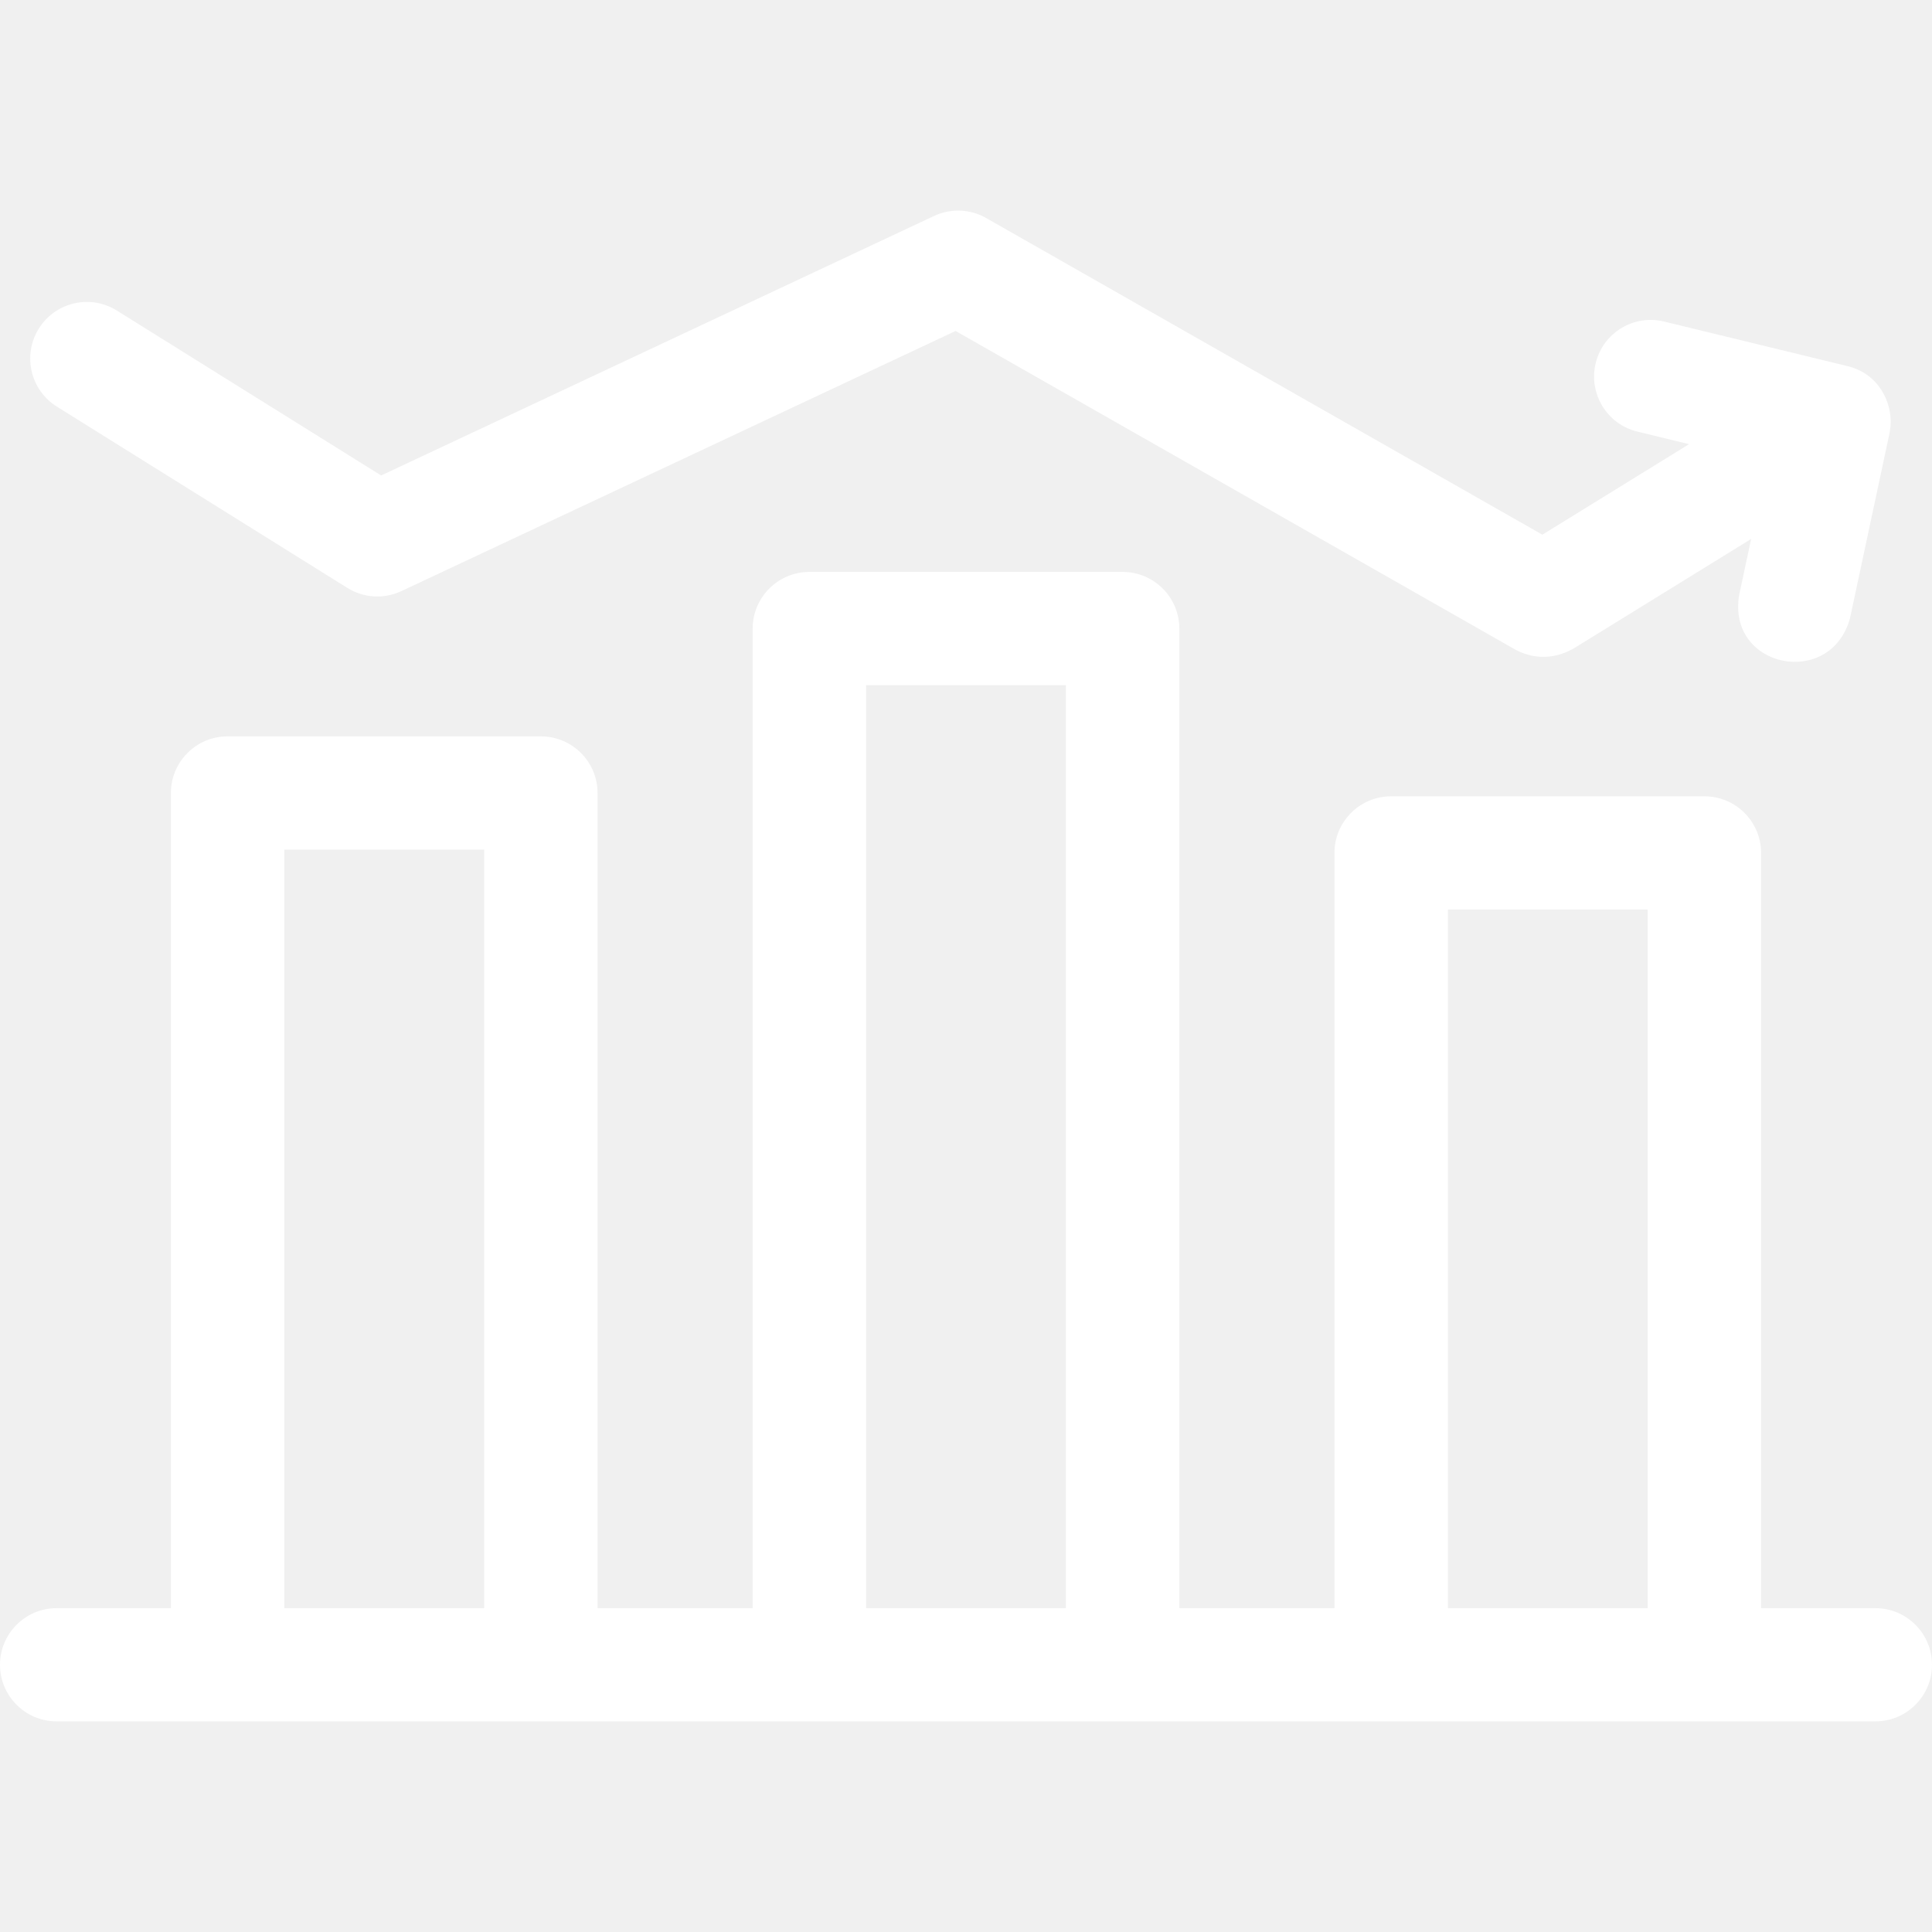
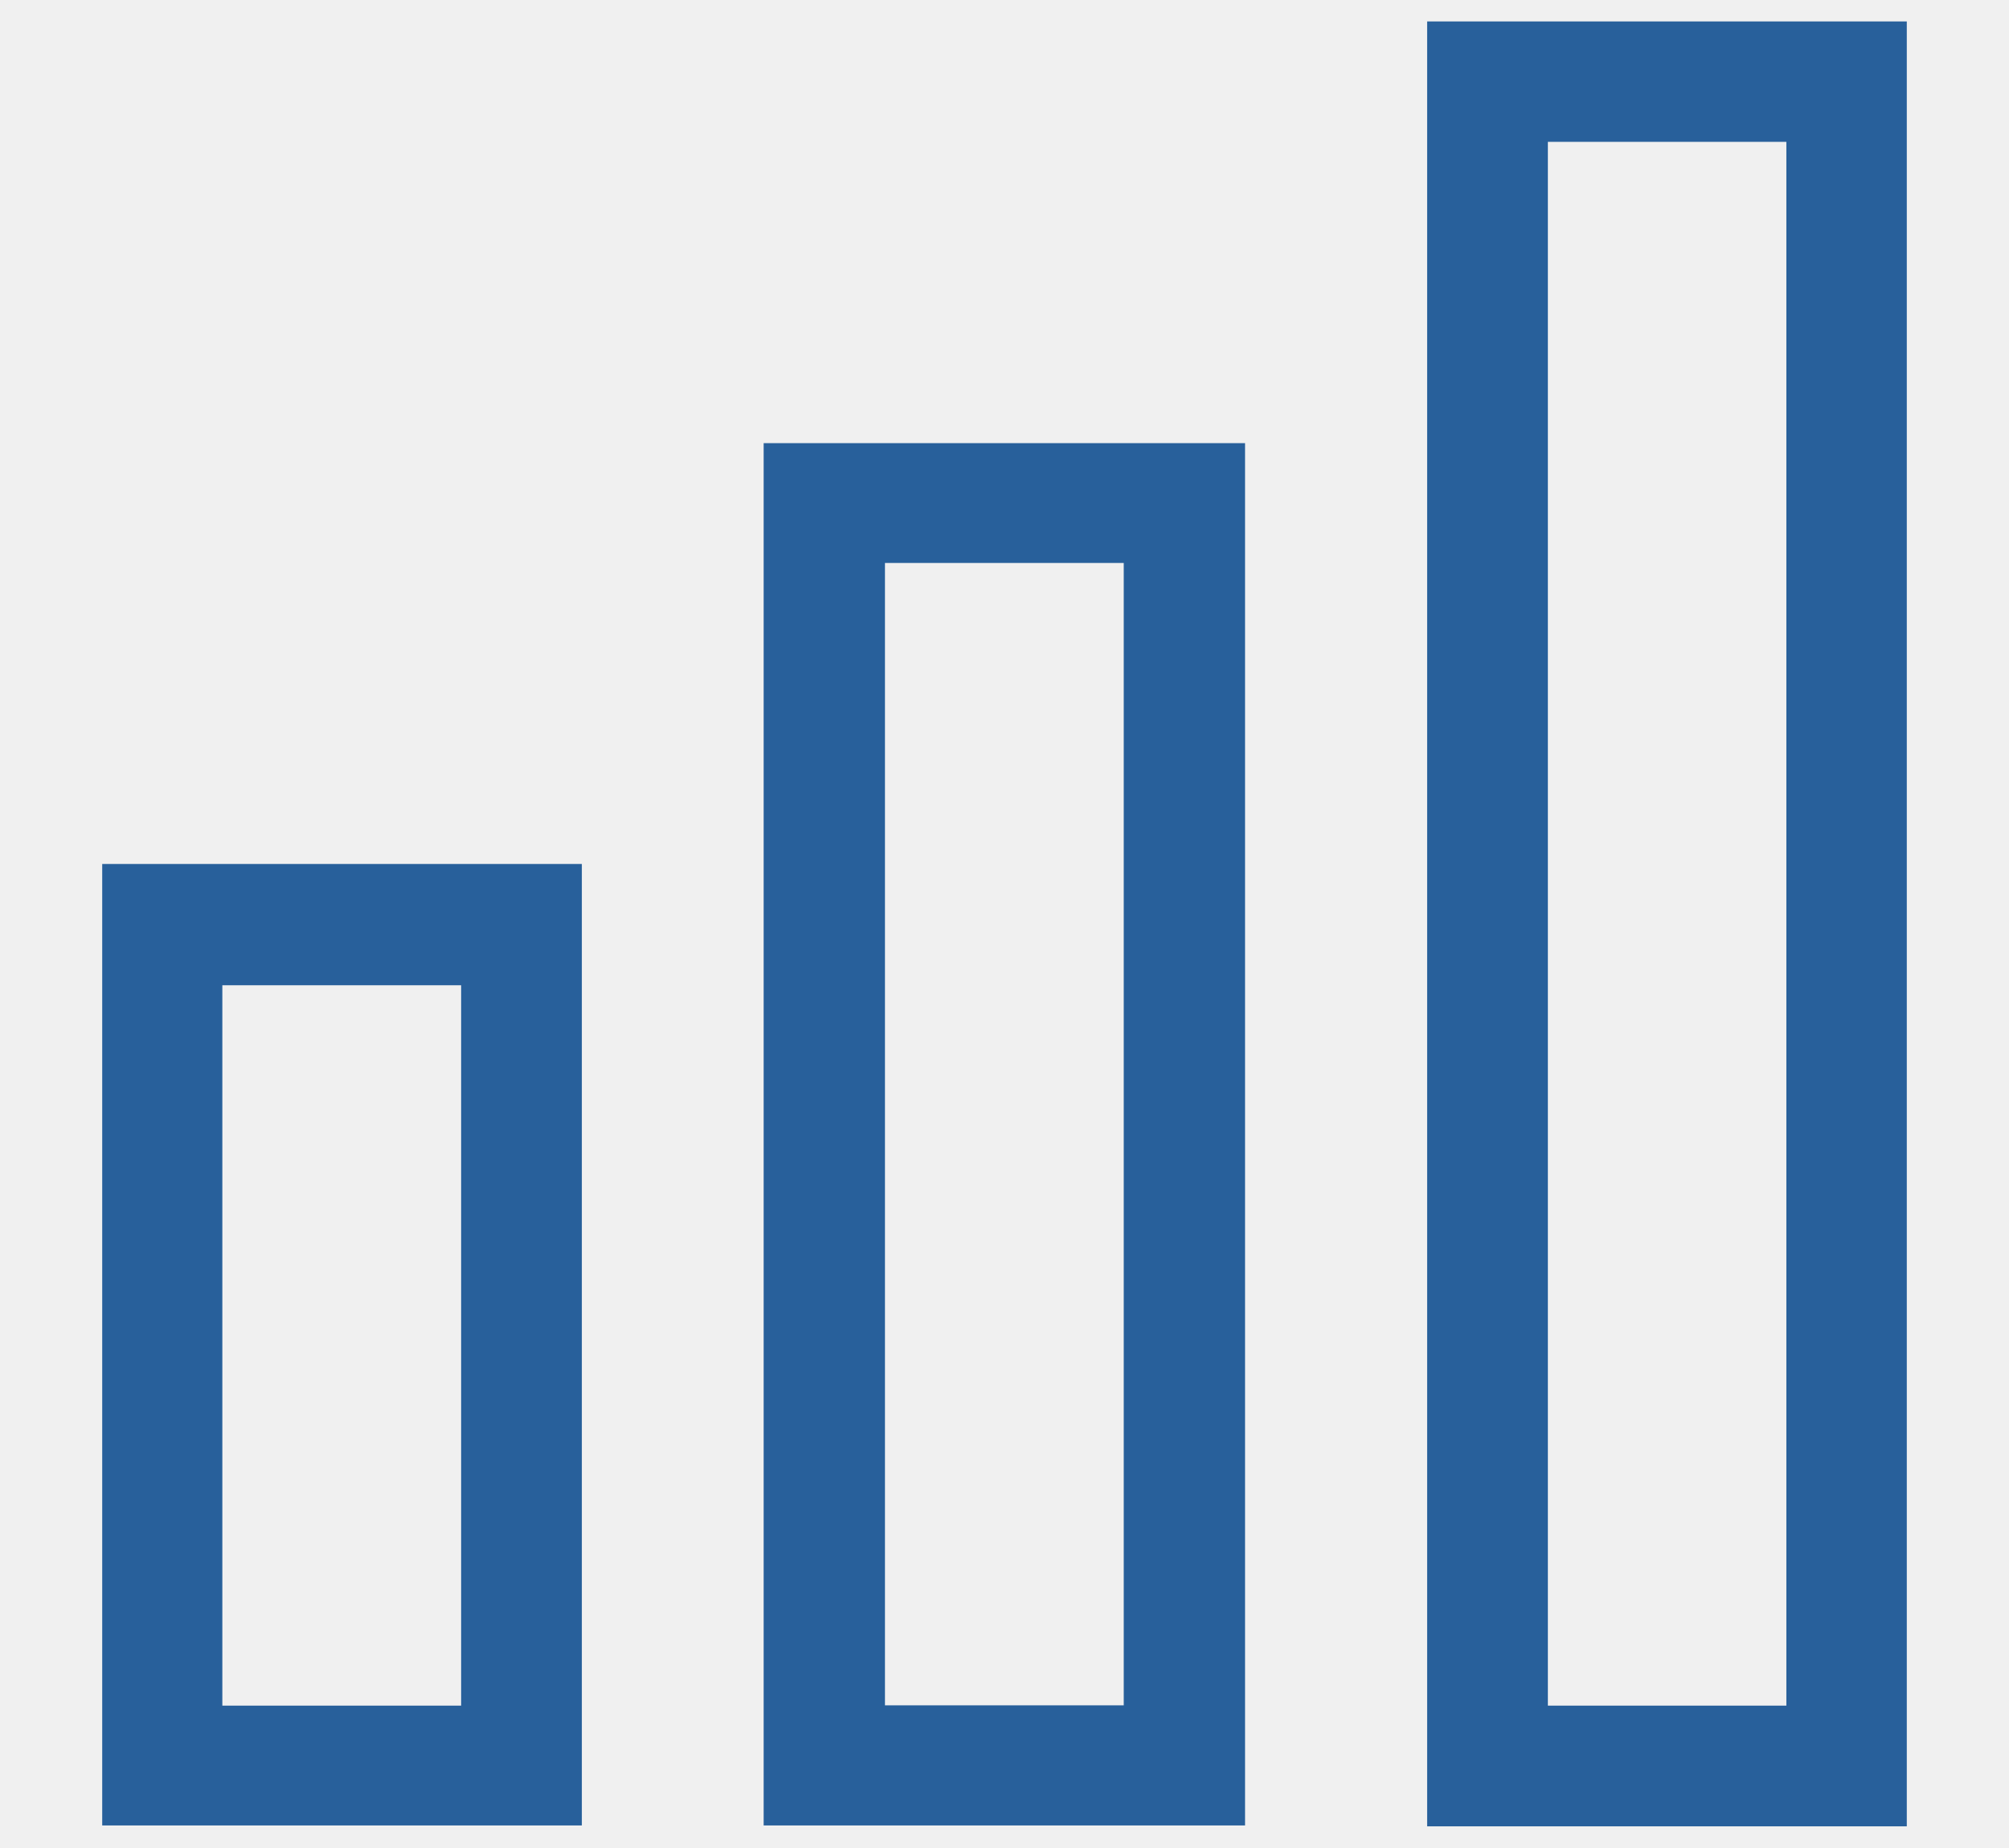
- <svg xmlns="http://www.w3.org/2000/svg" version="1.1" width="512" height="512" x="0" y="0" viewBox="0 0 511.746 511.746" style="enable-background:new 0 0 512 512" xml:space="preserve">
-   <g>
-     <g>
-       <g>
-         <path d="m496.721 425.962h-30.245v-200.04c0-8.284-6.727-15-15.025-15h-82.959c-8.298 0-15.025 6.716-15.025 15v200.04h-41.089v-259.469c0-8.284-6.727-15-15.025-15h-82.959c-8.298 0-15.025 6.716-15.025 15v259.469h-41.089v-215.914c0-8.284-6.727-15-15.025-15h-82.96c-8.298 0-15.025 6.716-15.025 15v215.914h-30.245c-8.298 0-15.025 6.716-15.025 15s6.727 15 15.025 15h481.696c8.298 0 15.025-6.716 15.025-15s-6.727-15-15.025-15zm-421.401 0v-200.914h52.91v200.914zm154.098 0v-244.469h52.91v244.469zm154.099 0v-185.04h52.91v185.04z" fill="#ffffff" data-original="#000000" style="" />
-       </g>
-       <path d="m500.766 112.862c.498-6.269-3.156-13.967-11.523-15.914l-48.465-11.78c-8.053-1.963-16.162 2.982-18.118 11.032-1.957 8.05 2.982 16.162 11.032 18.118l13.708 3.332-38.858 23.979-147.336-83.88c-4.236-2.413-9.384-2.616-13.794-.543l-146.454 68.742-70.011-43.693c-7.027-4.389-16.28-2.245-20.667 4.783-4.386 7.027-2.244 16.28 4.784 20.667l76.936 48.015c4.317 2.695 9.707 3.017 14.315.854l146.805-68.908 148.31 84.435c3.859 2.024 9.238 3.073 15.299-.271l47.105-29.069-3.137 14.692c-3.452 19.543 24.213 25.093 29.338 6.266l10.398-48.694c.118-.682.162-.586.333-2.163z" fill="#ffffff" data-original="#000000" style="" />
-     </g>
+ <svg xmlns="http://www.w3.org/2000/svg" viewBox="0 0 68.4 62.92">
+   <defs>
+     <style>.cls-1{fill:#28609b;}</style>
+   </defs>
+   <g id="Camada_2" data-name="Camada 2">
+     <path class="cls-1" d="M64.92,62.19H48.59V.73H64.92Zm-4.1-4.11V4.83H52.7V58.08Z" />
+     <path class="cls-1" d="M42.39,15.09V62.16H26V15.09ZM30.13,19.17v38.9h8.13V19.17Z" />
+     <path class="cls-1" d="M3.48,29.42H19.81V62.16H3.48ZM15.7,58.08V33.55H7.57V58.08Z" />
  </g>
</svg>
